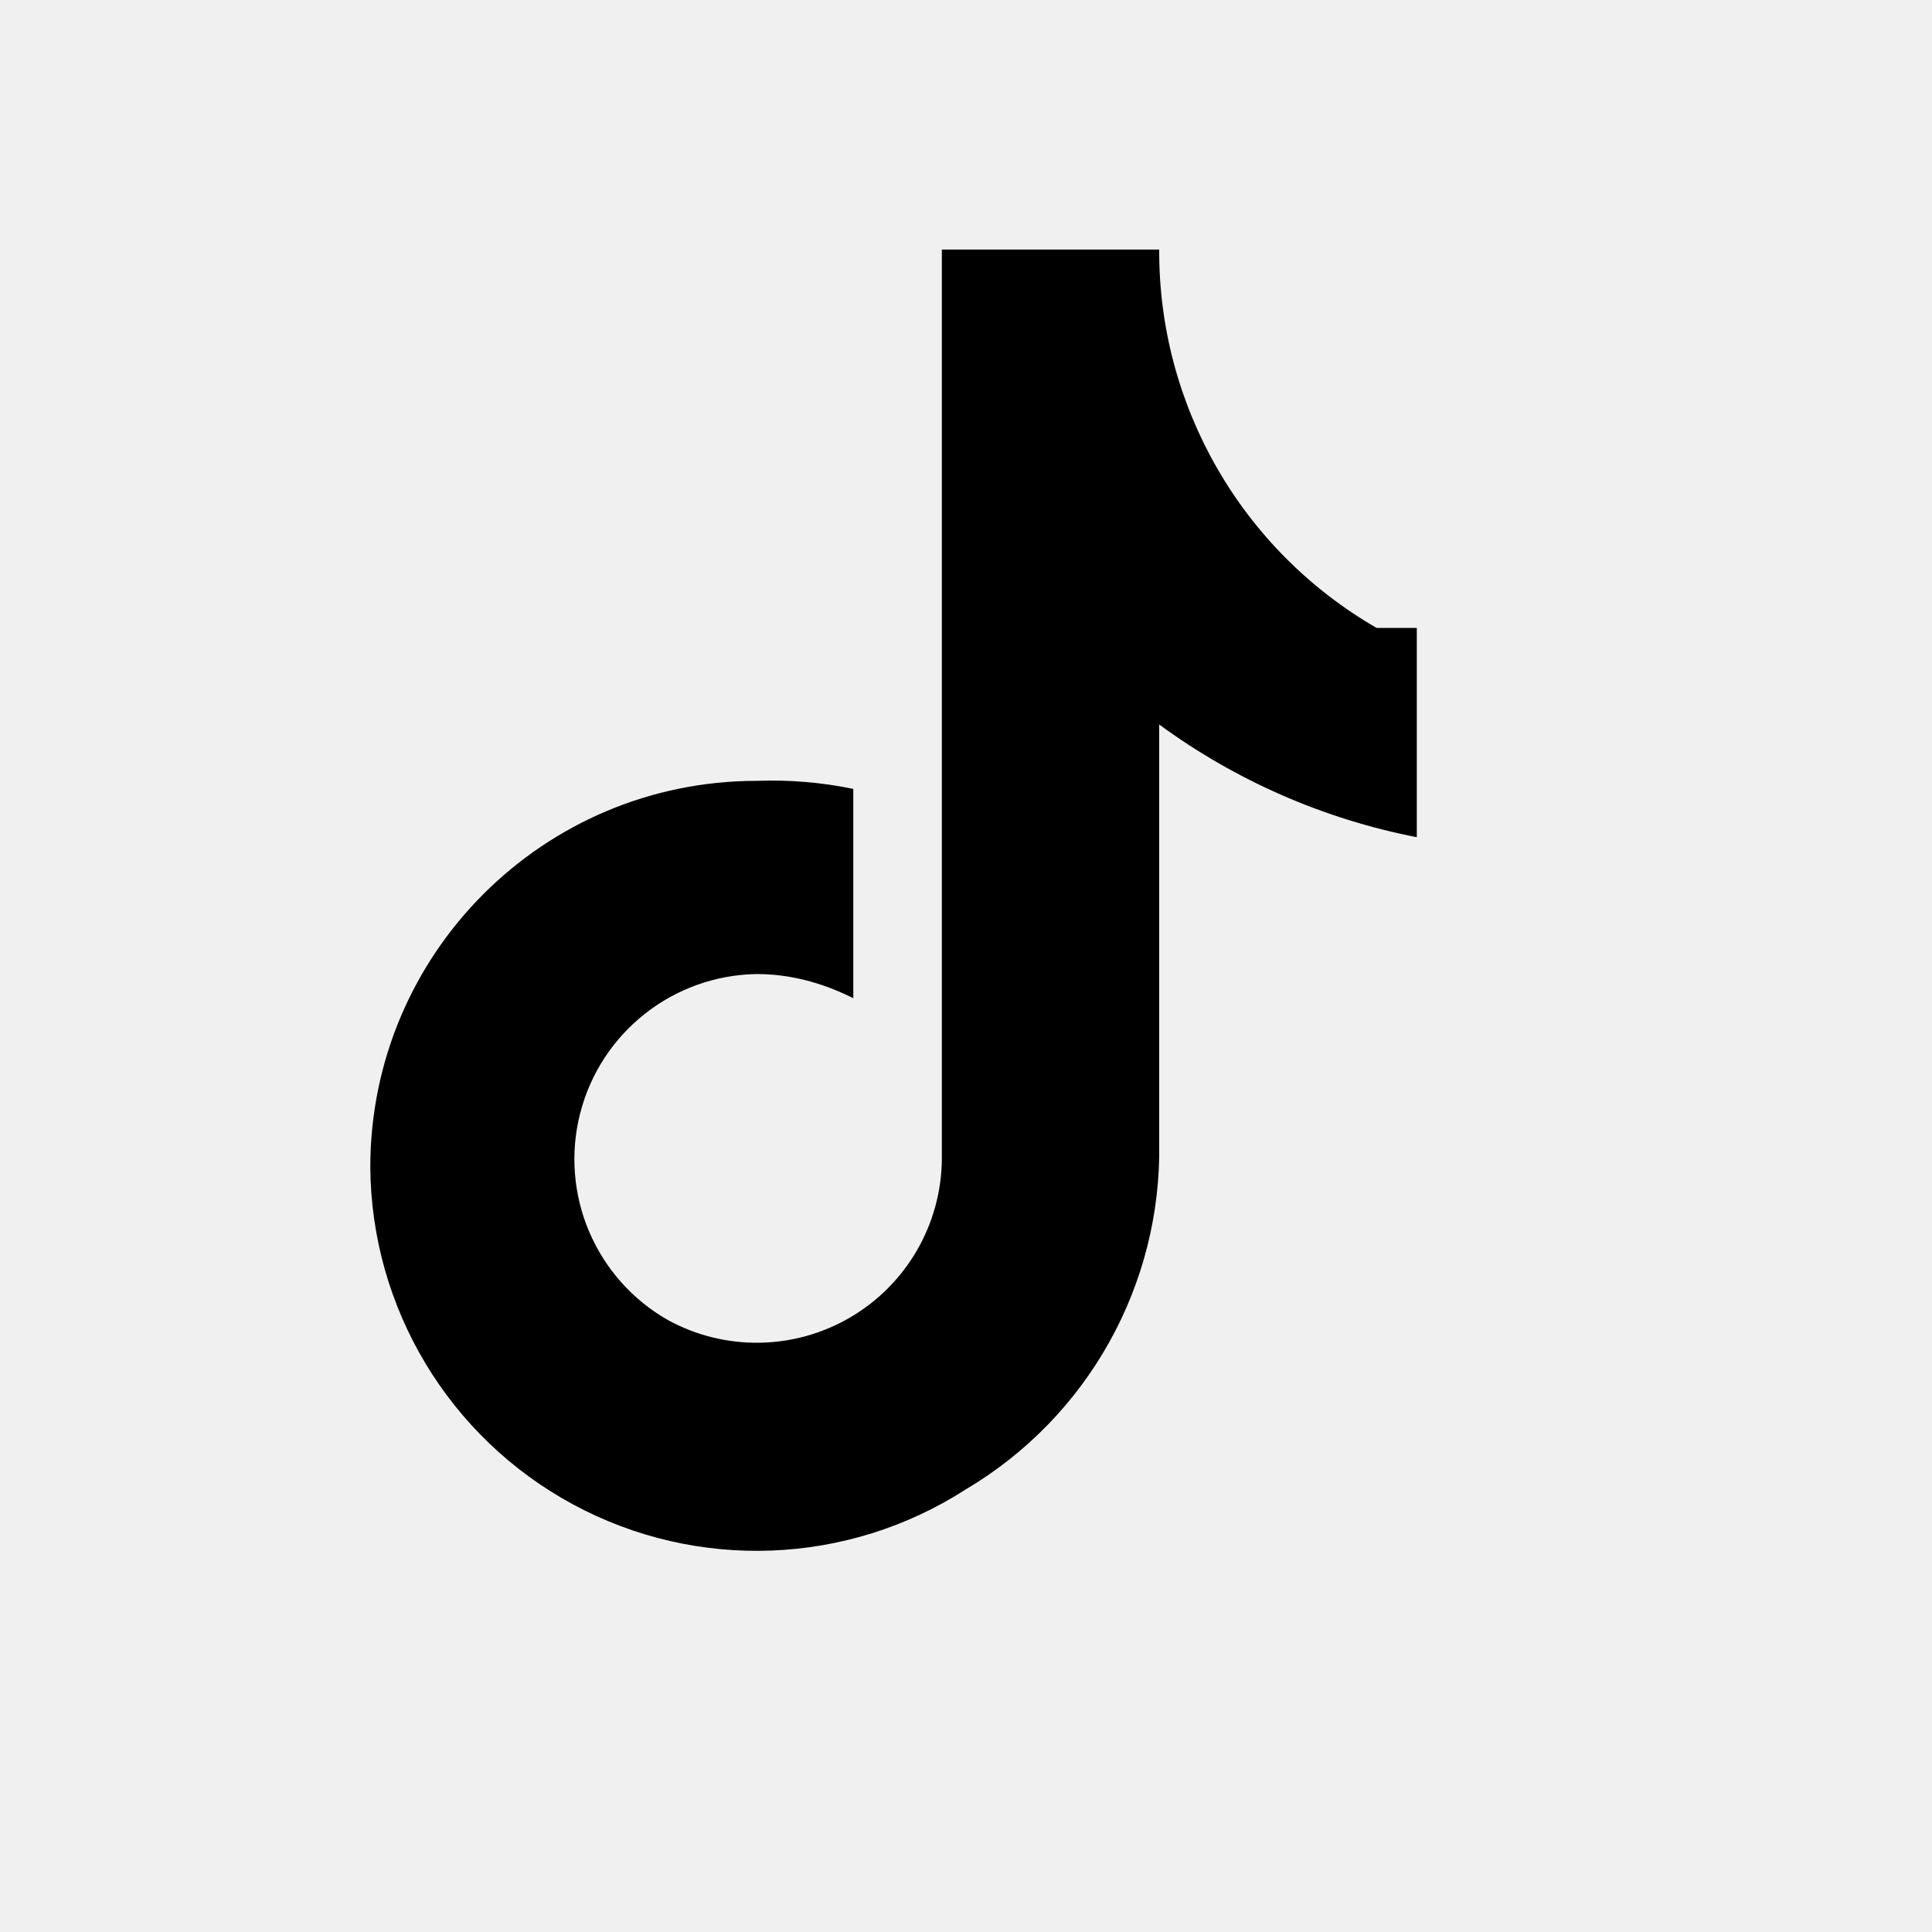
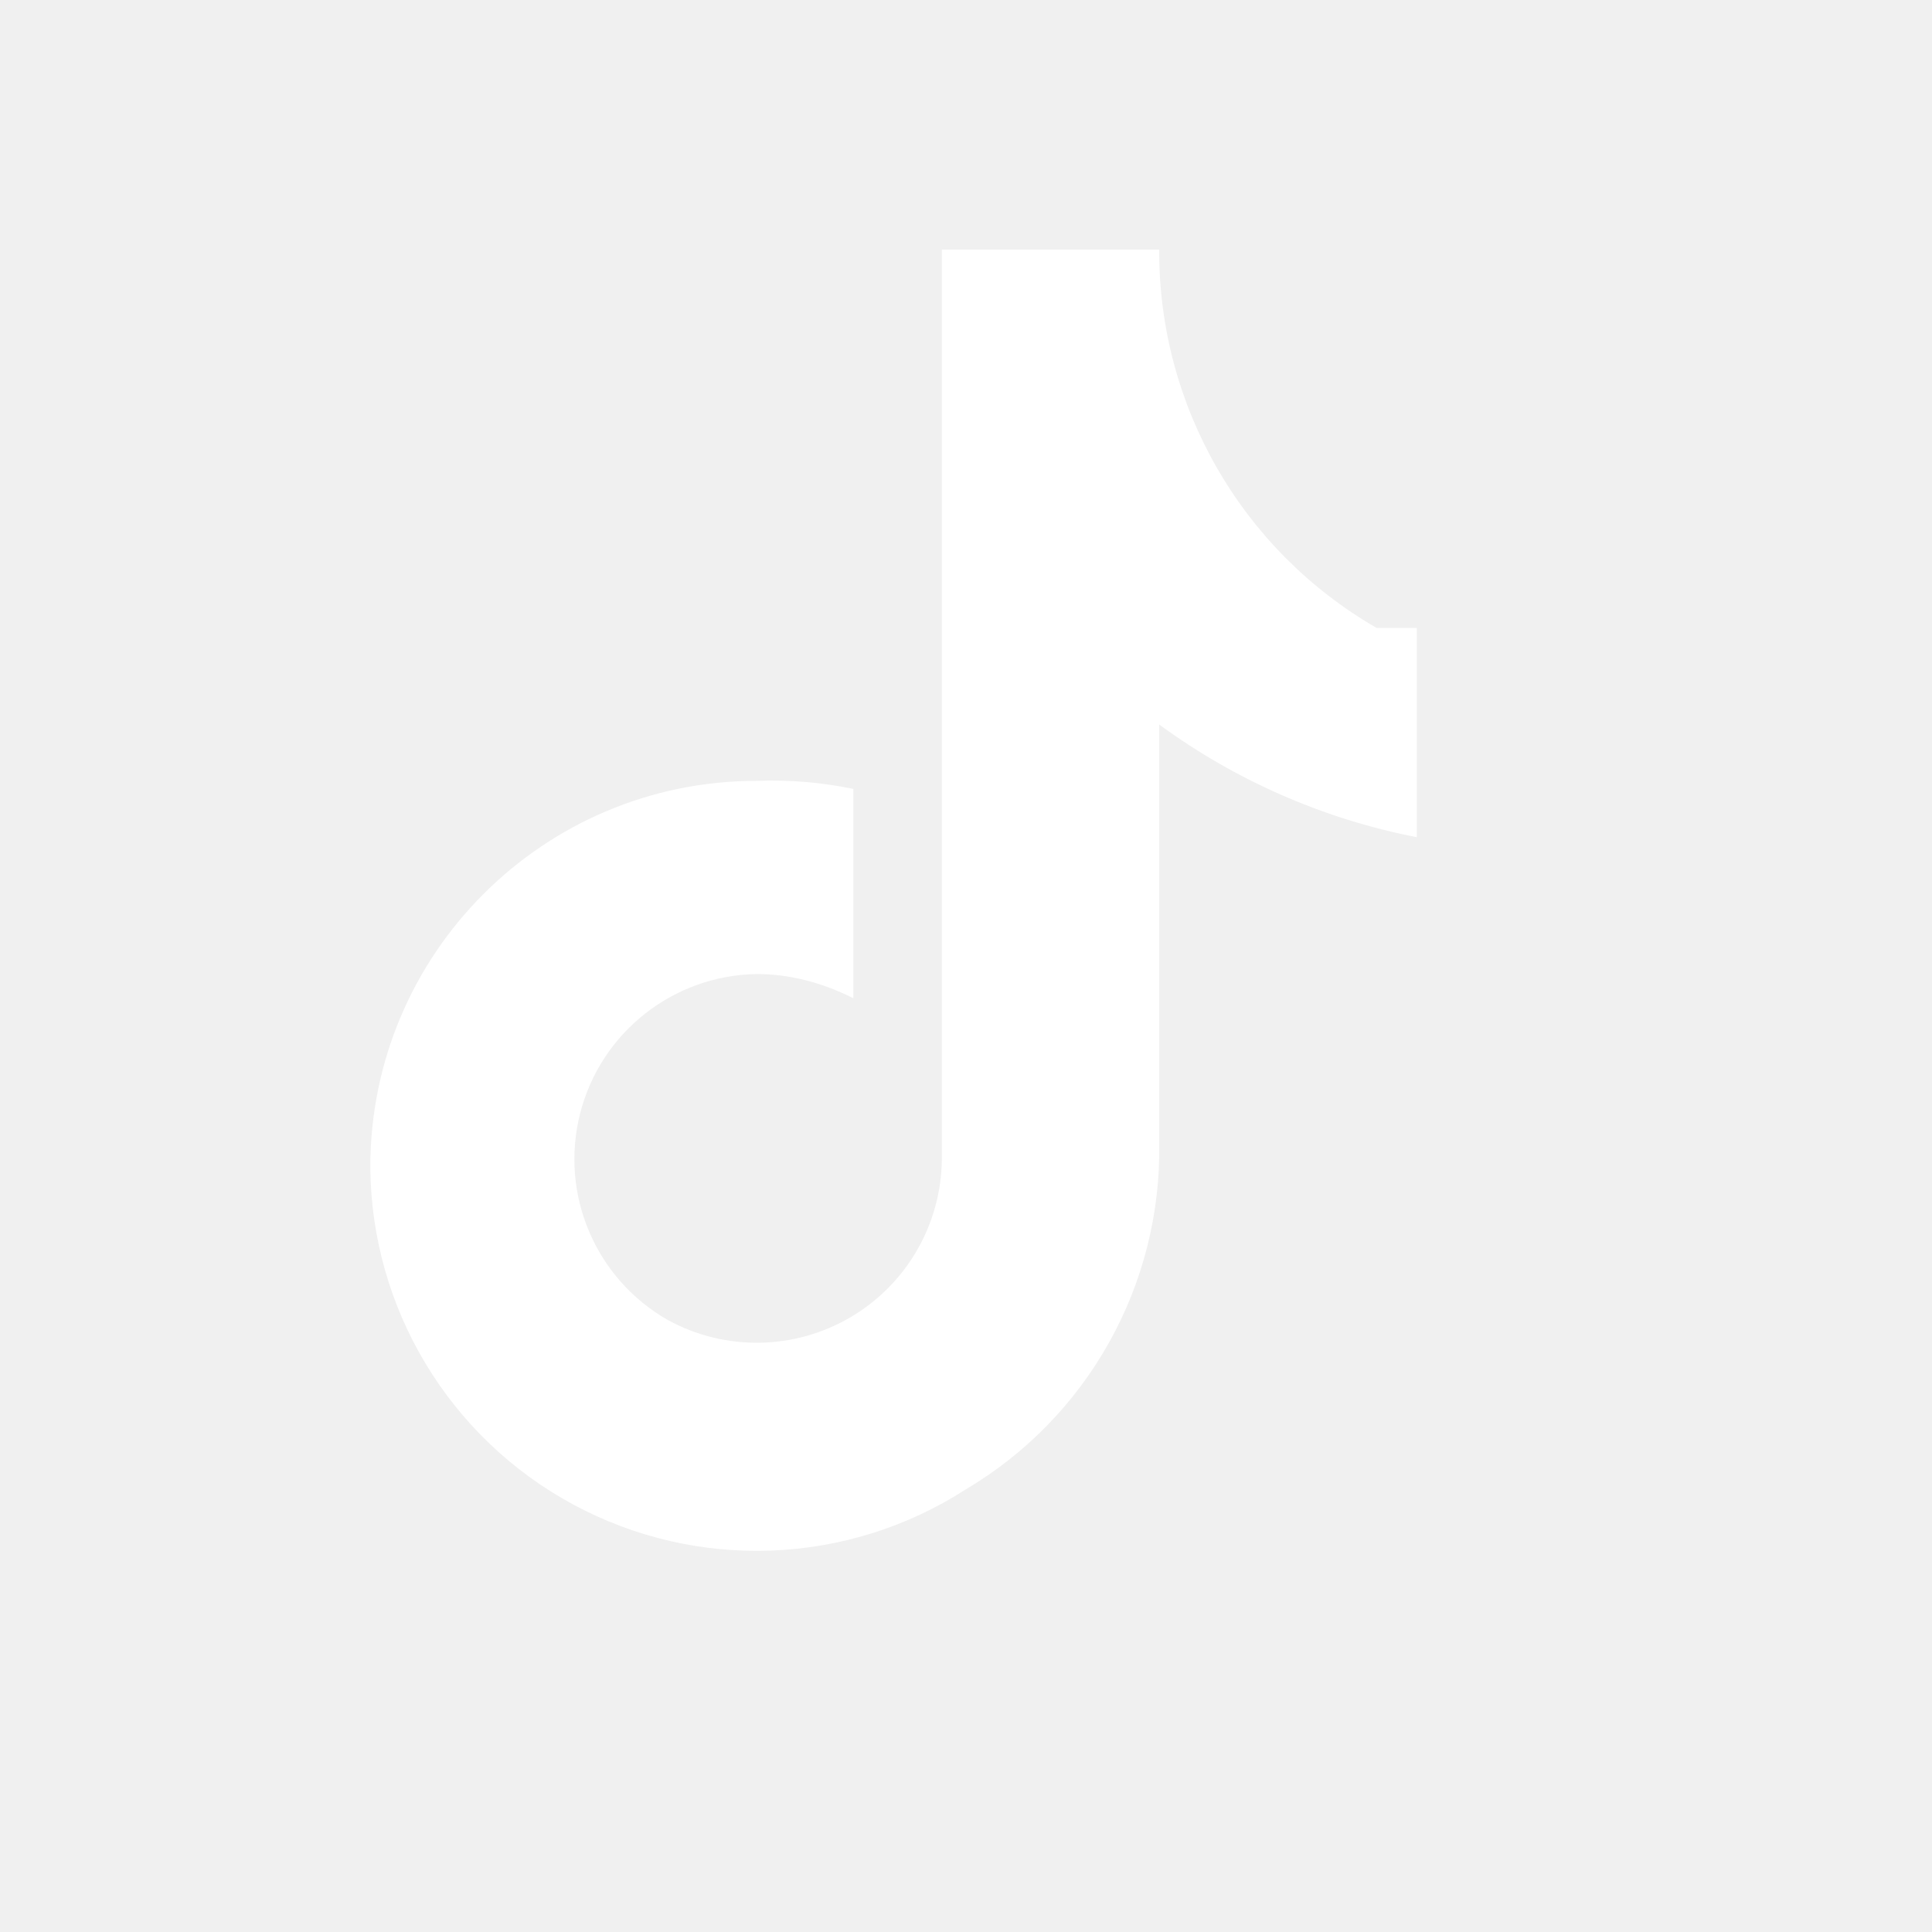
<svg xmlns="http://www.w3.org/2000/svg" viewBox="0 0 24 24" aria-hidden="true" focusable="false">
-   <path fill="currentColor" d="M17.1 7.8a5.4 5.4 0 01-2.7-4.7h-2.7v11.3a2.3 2.3 0 01-3.4 2 2.3 2.3 0 011.1-4.3c.4 0 .8.1 1.2.3V9.8a5 5 0 00-1.2-.1 4.8 4.8 0 00-4.8 4.8 4.8 4.8 0 007.4 4 4.9 4.9 0 002.4-4.3V9a8 8 0 003.2 1.4V7.8z" />
+   <path fill="#ffffff" d="M17.1 7.8a5.4 5.4 0 01-2.7-4.7h-2.7v11.3a2.3 2.3 0 01-3.4 2 2.3 2.3 0 011.1-4.3c.4 0 .8.1 1.2.3V9.8a5 5 0 00-1.2-.1 4.8 4.8 0 00-4.8 4.8 4.8 4.8 0 007.4 4 4.9 4.9 0 002.4-4.3V9a8 8 0 003.2 1.4V7.8z" />
</svg>
